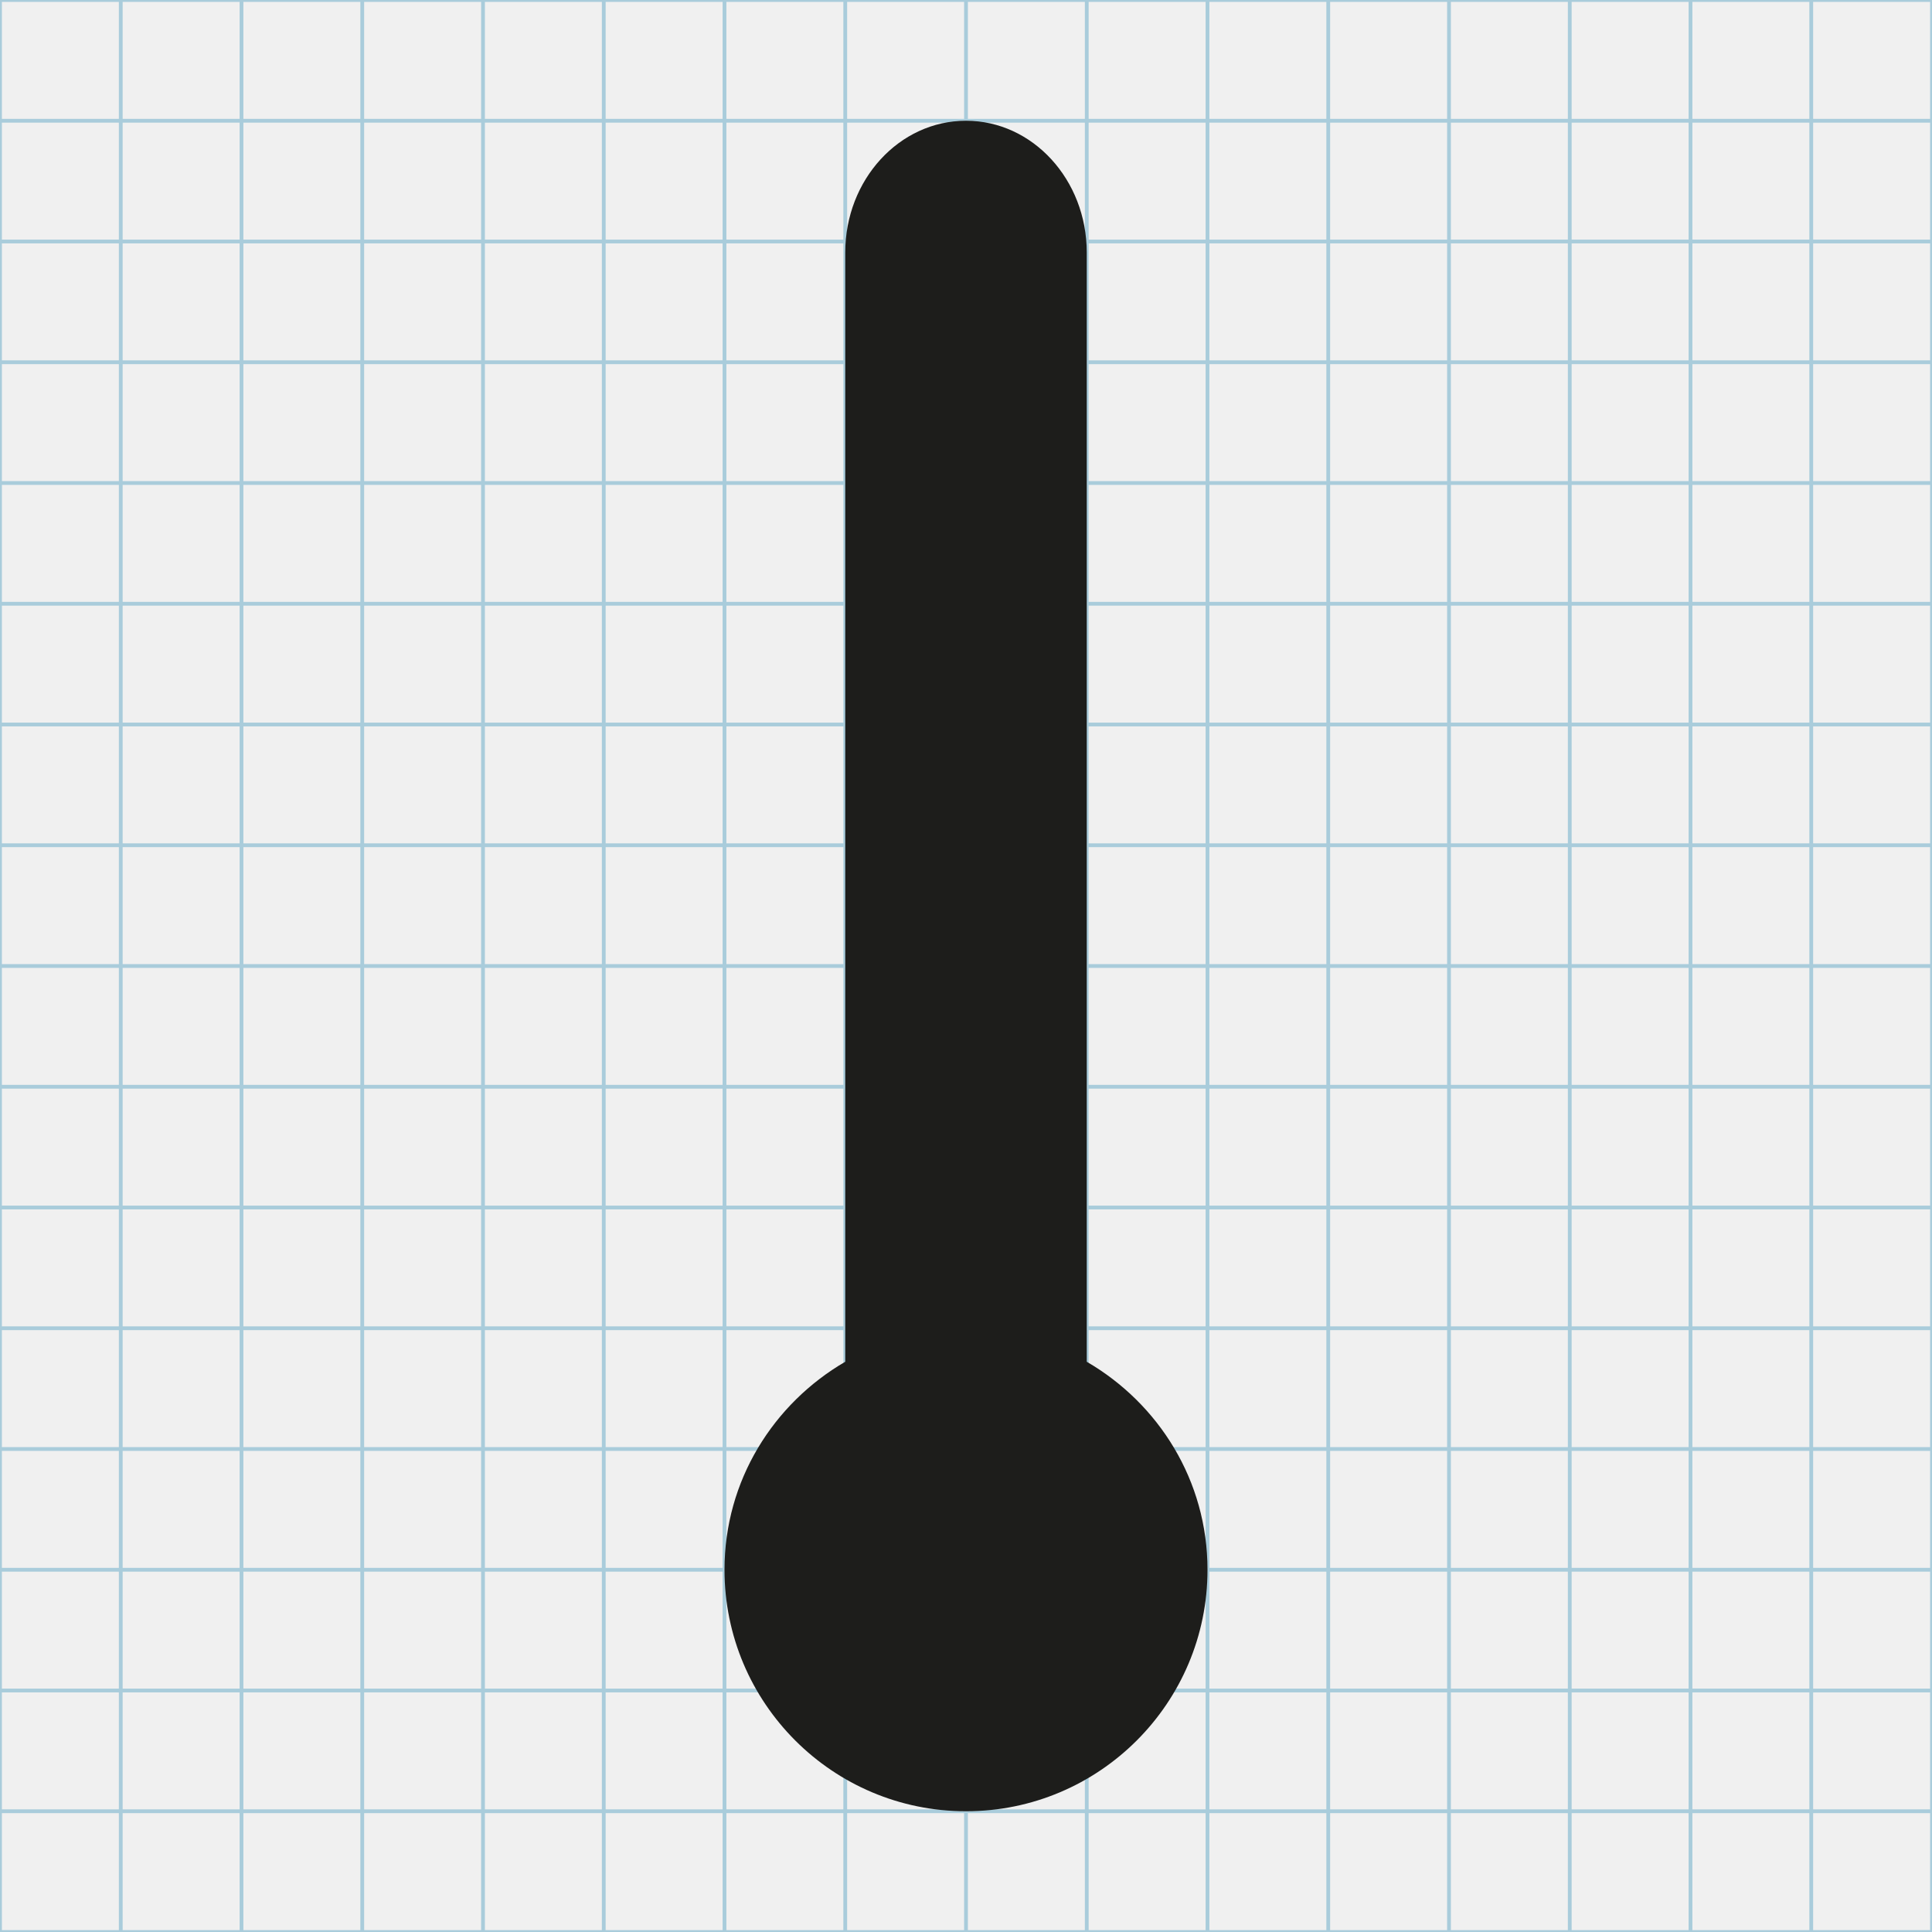
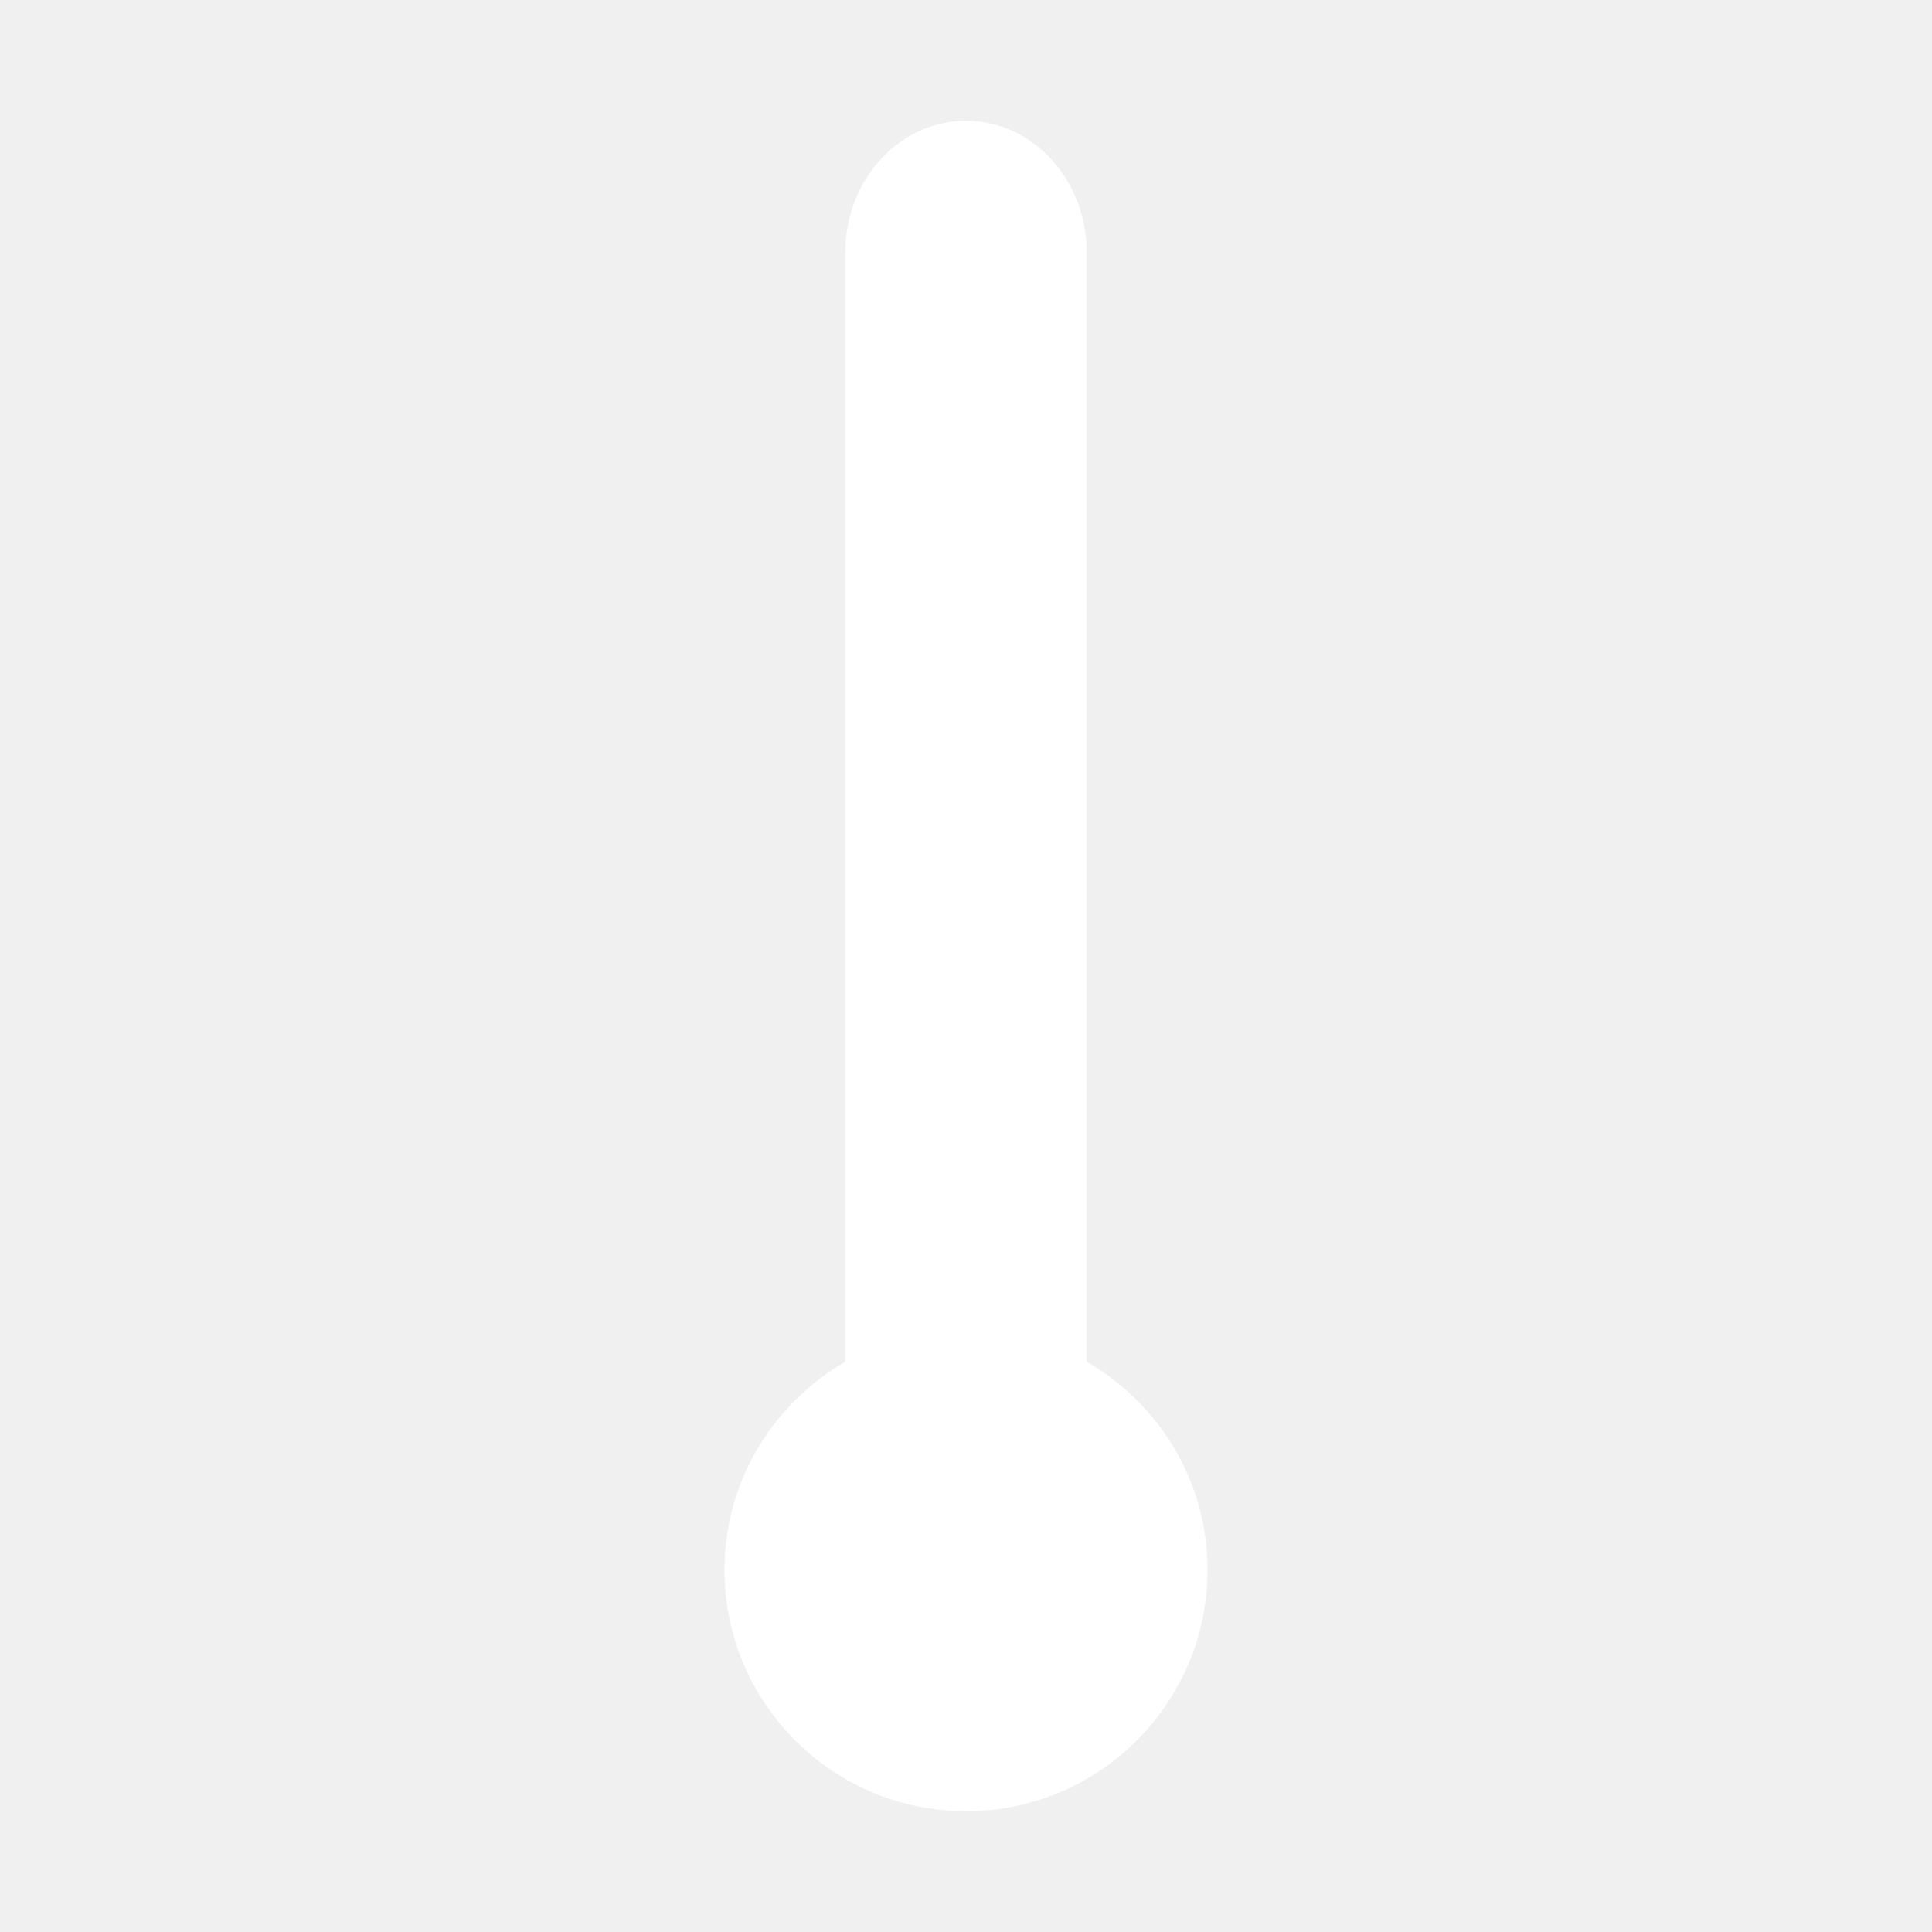
<svg xmlns="http://www.w3.org/2000/svg" version="1.1" id="Layer_1" x="0px" y="0px" width="512px" height="512px" viewBox="0 0 512 512" enable-background="new 0 0 512 512" xml:space="preserve">
-   <g id="Grid_1_">
-     <g id="Layer_1_1_">
-       <g id="Grid">
-         <g>
-           <rect fill="none" stroke="#A9CCDB" stroke-miterlimit="10" width="512" height="512" />
-           <line fill="none" stroke="#A9CCDB" stroke-miterlimit="10" x1="0" y1="480" x2="512" y2="480" />
-           <line fill="none" stroke="#A9CCDB" stroke-miterlimit="10" x1="0" y1="448" x2="512" y2="448" />
-           <line fill="none" stroke="#A9CCDB" stroke-miterlimit="10" x1="0" y1="416" x2="512" y2="416" />
-           <line fill="none" stroke="#A9CCDB" stroke-miterlimit="10" x1="0" y1="384" x2="512" y2="384" />
-           <line fill="none" stroke="#A9CCDB" stroke-miterlimit="10" x1="0" y1="352" x2="512" y2="352" />
-           <line fill="none" stroke="#A9CCDB" stroke-miterlimit="10" x1="0" y1="320" x2="512" y2="320" />
-           <line fill="none" stroke="#A9CCDB" stroke-miterlimit="10" x1="0" y1="288" x2="512" y2="288" />
-           <line fill="none" stroke="#A9CCDB" stroke-miterlimit="10" x1="0" y1="256" x2="512" y2="256" />
-           <line fill="none" stroke="#A9CCDB" stroke-miterlimit="10" x1="0" y1="224" x2="512" y2="224" />
-           <line fill="none" stroke="#A9CCDB" stroke-miterlimit="10" x1="0" y1="192" x2="512" y2="192" />
-           <line fill="none" stroke="#A9CCDB" stroke-miterlimit="10" x1="0" y1="160" x2="512" y2="160" />
-           <line fill="none" stroke="#A9CCDB" stroke-miterlimit="10" x1="0" y1="128" x2="512" y2="128" />
-           <line fill="none" stroke="#A9CCDB" stroke-miterlimit="10" x1="0" y1="96" x2="512" y2="96" />
-           <line fill="none" stroke="#A9CCDB" stroke-miterlimit="10" x1="0" y1="64" x2="512" y2="64" />
-           <line fill="none" stroke="#A9CCDB" stroke-miterlimit="10" x1="0" y1="32" x2="512" y2="32" />
-           <line fill="none" stroke="#A9CCDB" stroke-miterlimit="10" x1="480" y1="0" x2="480" y2="512" />
-           <line fill="none" stroke="#A9CCDB" stroke-miterlimit="10" x1="448" y1="0" x2="448" y2="512" />
-           <line fill="none" stroke="#A9CCDB" stroke-miterlimit="10" x1="416" y1="0" x2="416" y2="512" />
-           <line fill="none" stroke="#A9CCDB" stroke-miterlimit="10" x1="384" y1="0" x2="384" y2="512" />
-           <line fill="none" stroke="#A9CCDB" stroke-miterlimit="10" x1="352" y1="0" x2="352" y2="512" />
-           <line fill="none" stroke="#A9CCDB" stroke-miterlimit="10" x1="320" y1="0" x2="320" y2="512" />
-           <line fill="none" stroke="#A9CCDB" stroke-miterlimit="10" x1="288" y1="0" x2="288" y2="512" />
-           <line fill="none" stroke="#A9CCDB" stroke-miterlimit="10" x1="256" y1="0" x2="256" y2="512" />
-           <line fill="none" stroke="#A9CCDB" stroke-miterlimit="10" x1="224" y1="0" x2="224" y2="512" />
-           <line fill="none" stroke="#A9CCDB" stroke-miterlimit="10" x1="192" y1="0" x2="192" y2="512" />
-           <line fill="none" stroke="#A9CCDB" stroke-miterlimit="10" x1="160" y1="0" x2="160" y2="512" />
-           <line fill="none" stroke="#A9CCDB" stroke-miterlimit="10" x1="128" y1="0" x2="128" y2="512" />
-           <line fill="none" stroke="#A9CCDB" stroke-miterlimit="10" x1="96" y1="0" x2="96" y2="512" />
-           <line fill="none" stroke="#A9CCDB" stroke-miterlimit="10" x1="64" y1="0" x2="64" y2="512" />
-           <line fill="none" stroke="#A9CCDB" stroke-miterlimit="10" x1="32" y1="0" x2="32" y2="512" />
-         </g>
-       </g>
-     </g>
-   </g>
-   <path fill-rule="evenodd" clip-rule="evenodd" fill="#1D1D1B" d="M288,360.875V66.917C288,47.625,273.666,32,256,32  c-17.667,0-32,15.625-32,34.917v293.958c-19.042,11.083-32,31.501-32,55.125c0,35.333,28.666,64,64,64c35.333,0,64-28.667,64-64  C320,392.376,307.062,371.958,288,360.875z" />
+   <path fill-rule="evenodd" clip-rule="evenodd" fill="#FFFFFF" d="M288,360.875V66.917C288,47.625,273.666,32,256,32  c-17.667,0-32,15.625-32,34.917v293.958c-19.042,11.083-32,31.501-32,55.125c0,35.333,28.666,64,64,64c35.333,0,64-28.667,64-64  C320,392.376,307.062,371.958,288,360.875z" />
</svg>
